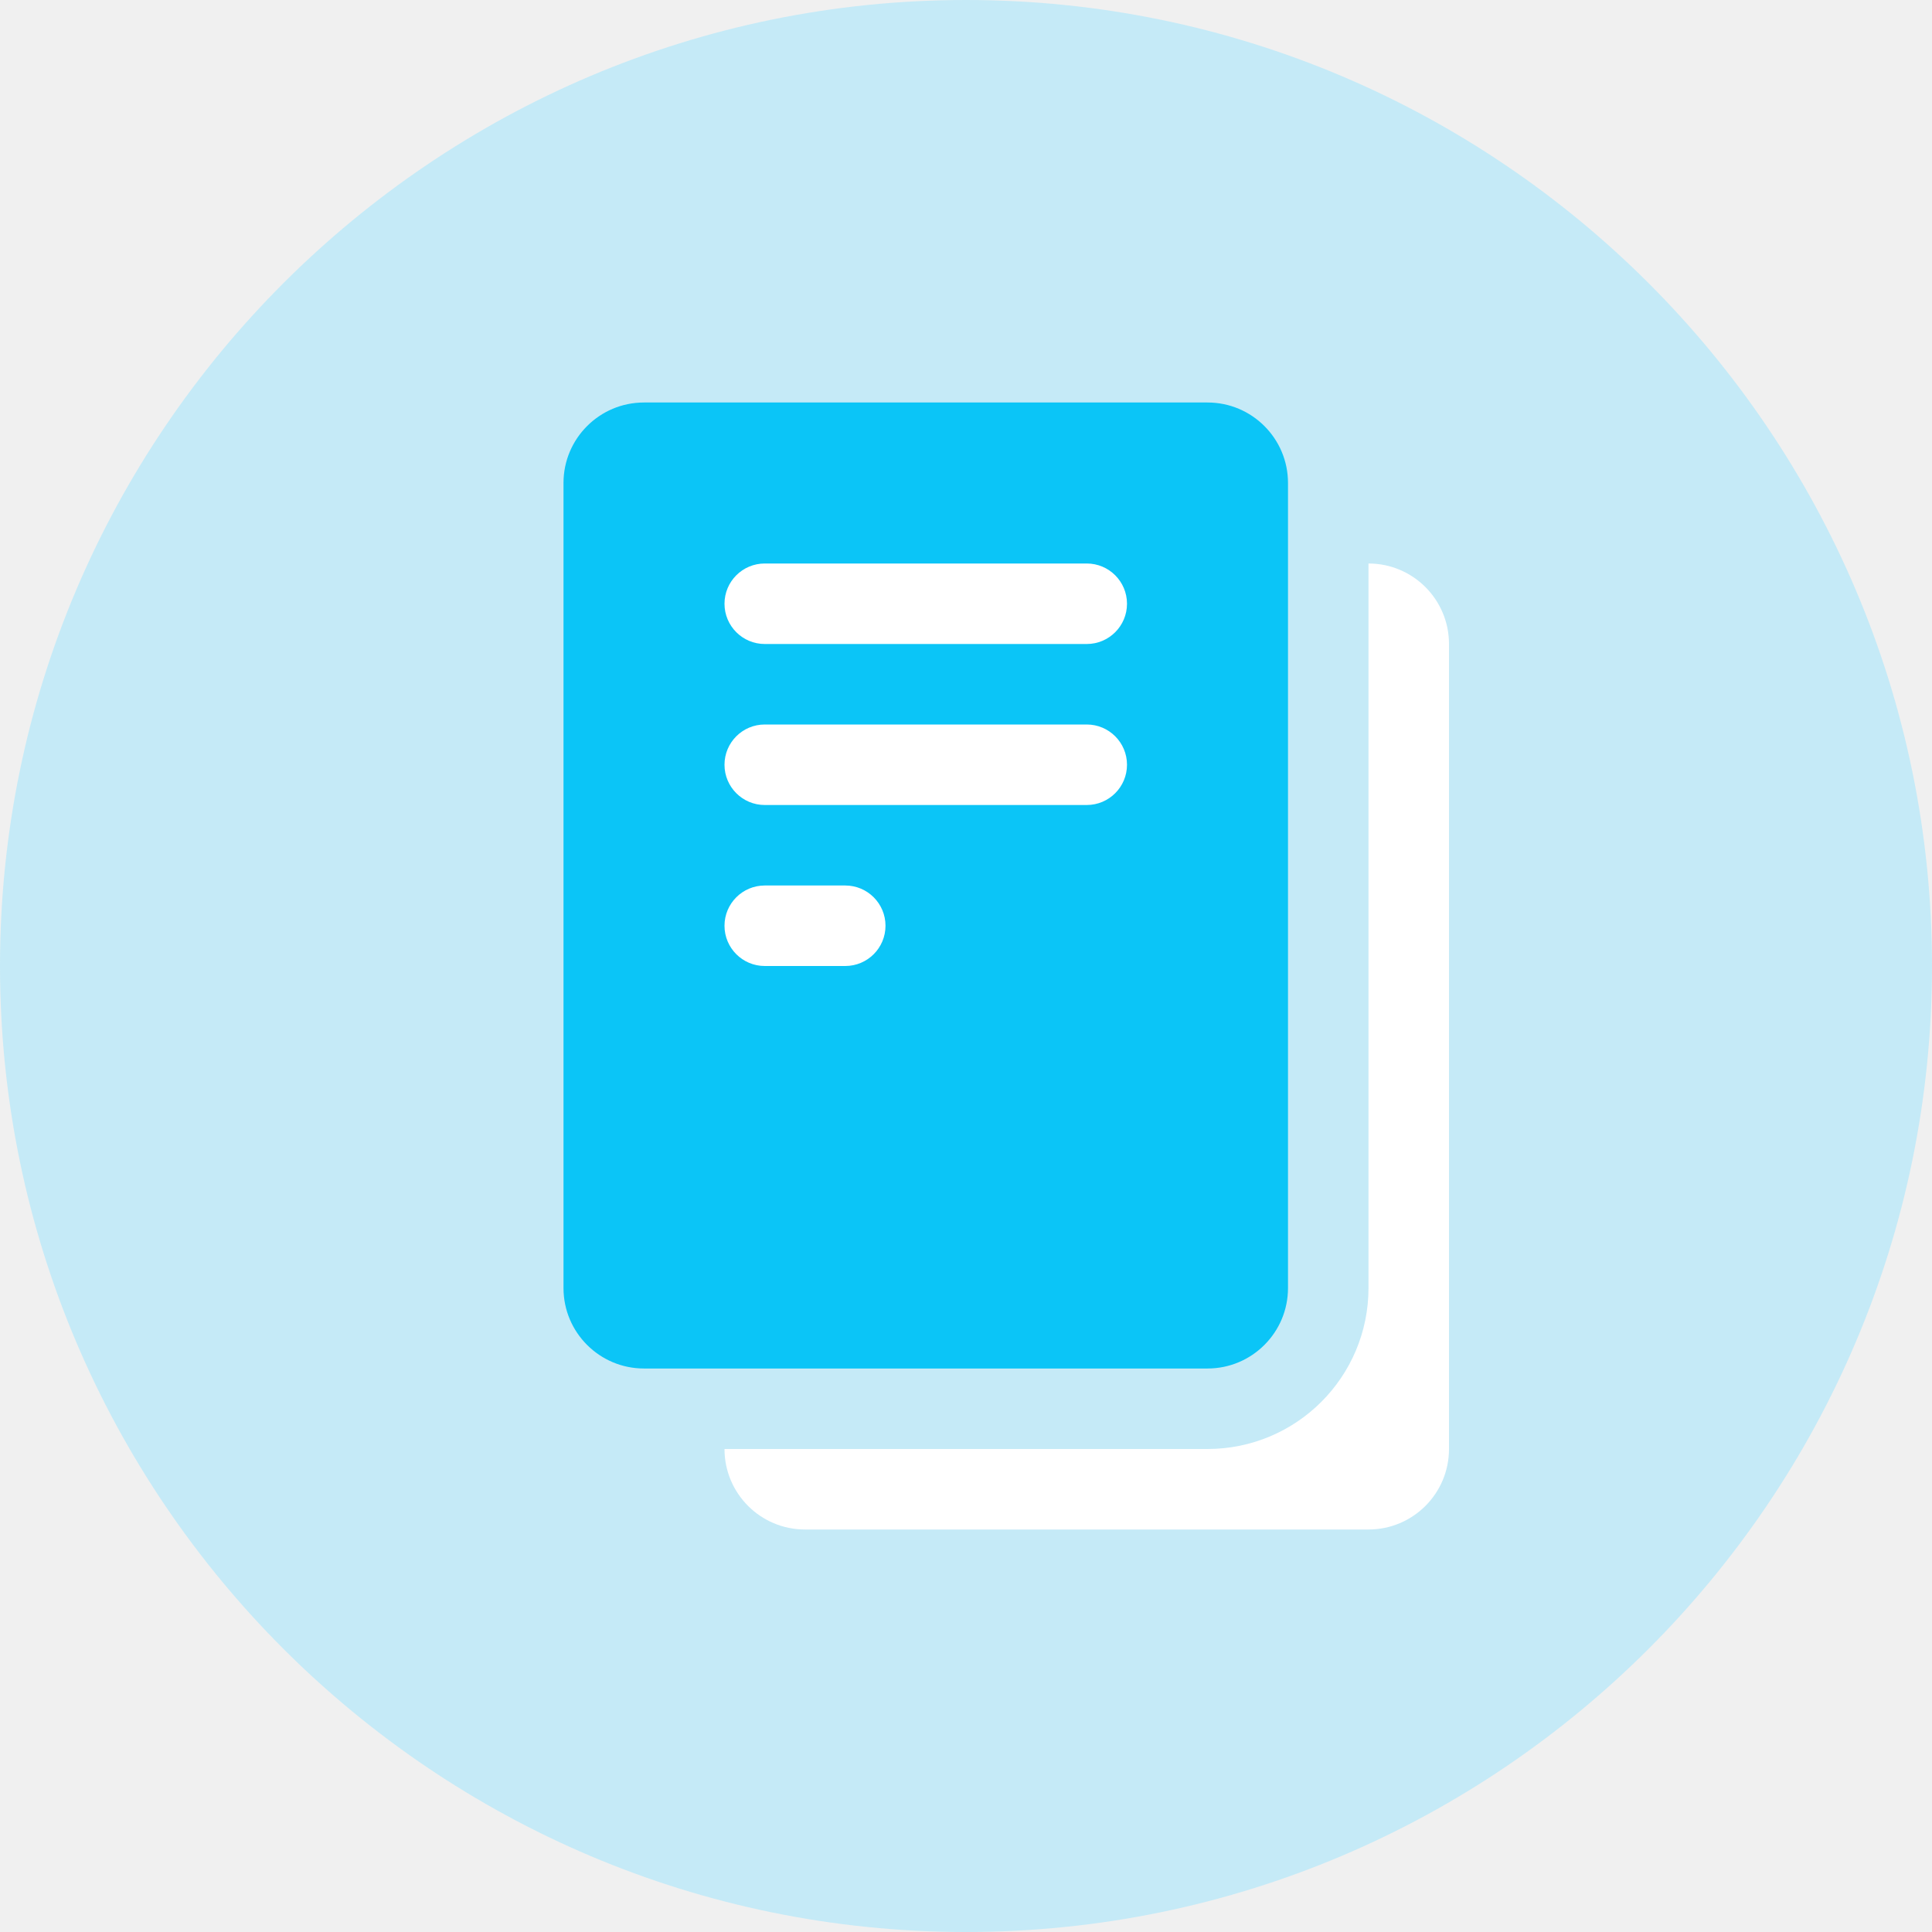
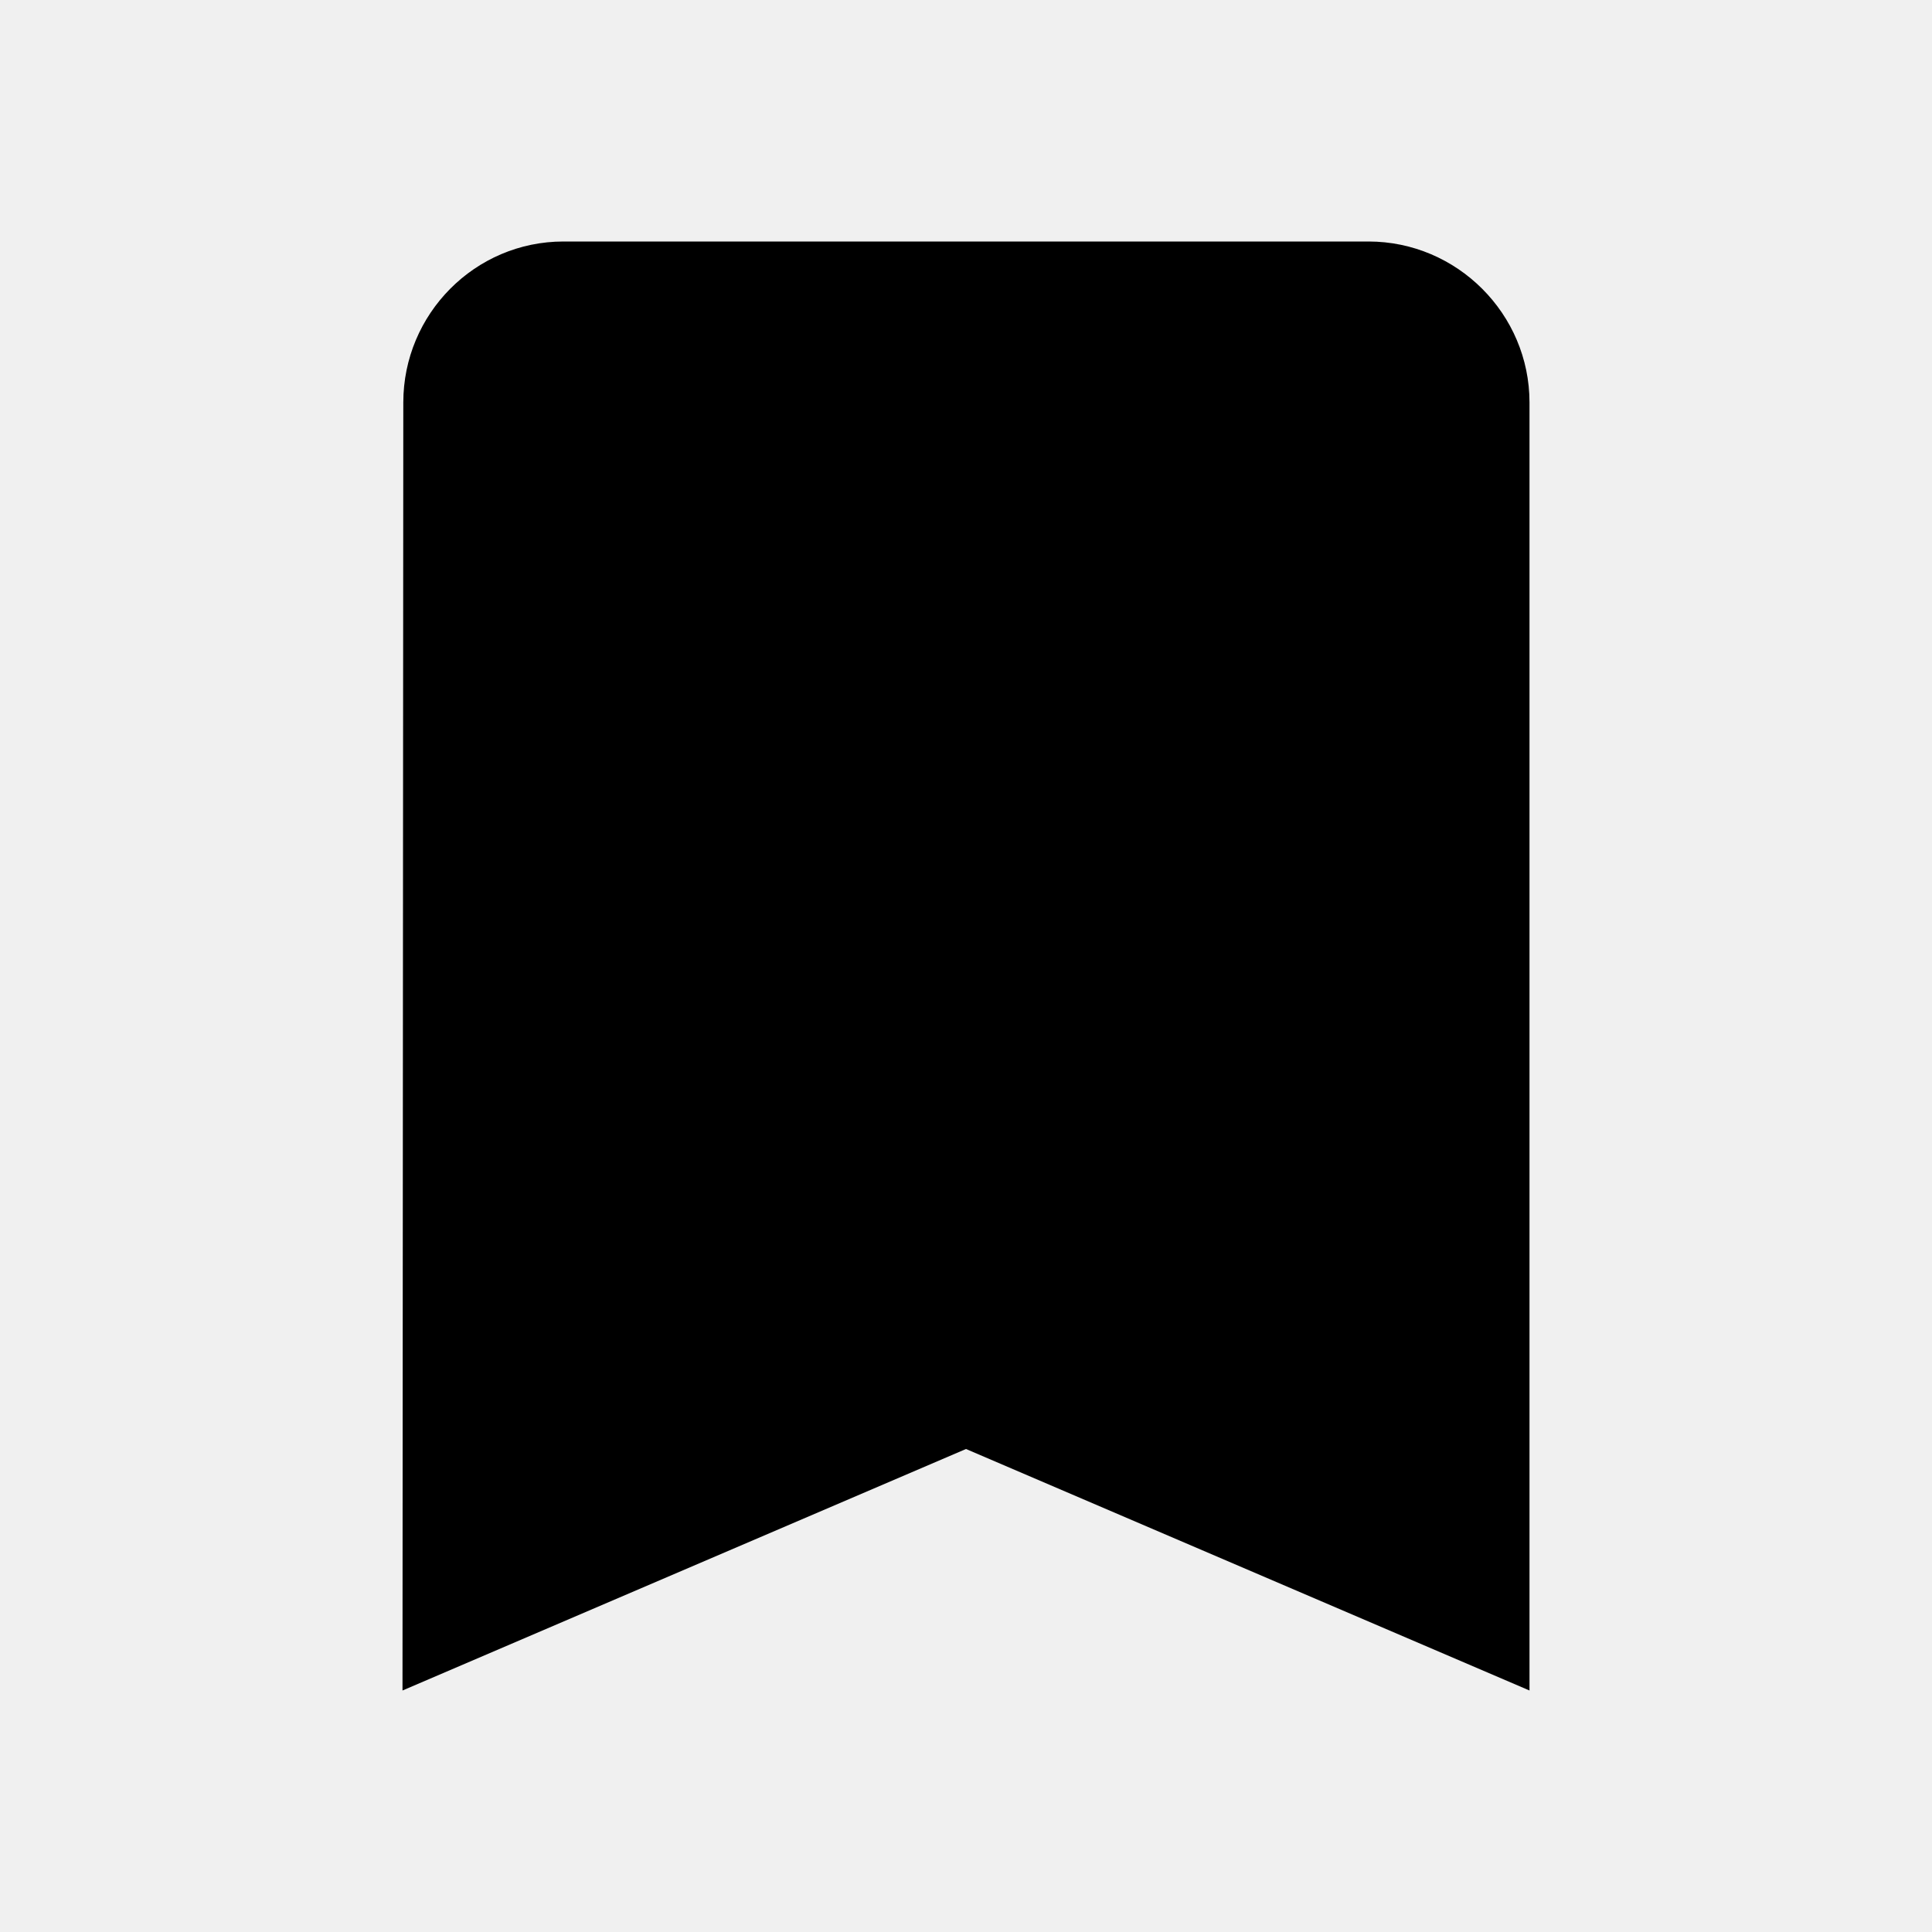
- <svg xmlns="http://www.w3.org/2000/svg" width="24" height="24" viewBox="0 0 24 24" fill="none">
-   <path fill-rule="evenodd" clip-rule="evenodd" d="M0 12C0 5.384 5.384 0 12 0C18.616 0 24 5.384 24 12C24 18.616 18.616 24 12 24C5.384 24 0 18.616 0 12Z" fill="#C5EAF7" />
-   <rect x="9" y="7" width="9" height="12" rx="1" fill="white" />
-   <rect x="6.5" y="4.5" width="10" height="13" rx="1.5" fill="#0BC5F7" stroke="#C5EAF7" />
-   <rect x="9" y="7" width="5" height="1" rx="0.5" fill="white" />
-   <rect x="9" y="9" width="5" height="1" rx="0.5" fill="white" />
-   <rect x="9" y="11" width="2" height="1" rx="0.5" fill="white" />
+ <svg xmlns="http://www.w3.org/2000/svg" height="24px" viewBox="0 0 24 24" width="24px" fill="#000000">
+   <path d="M0 0h24v24H0z" fill="none" />
+   <path d="M17 3H7c-1.1 0-1.99.9-1.99 2L5 21l7-3 7 3V5c0-1.1-.9-2-2-2z" />
</svg>
